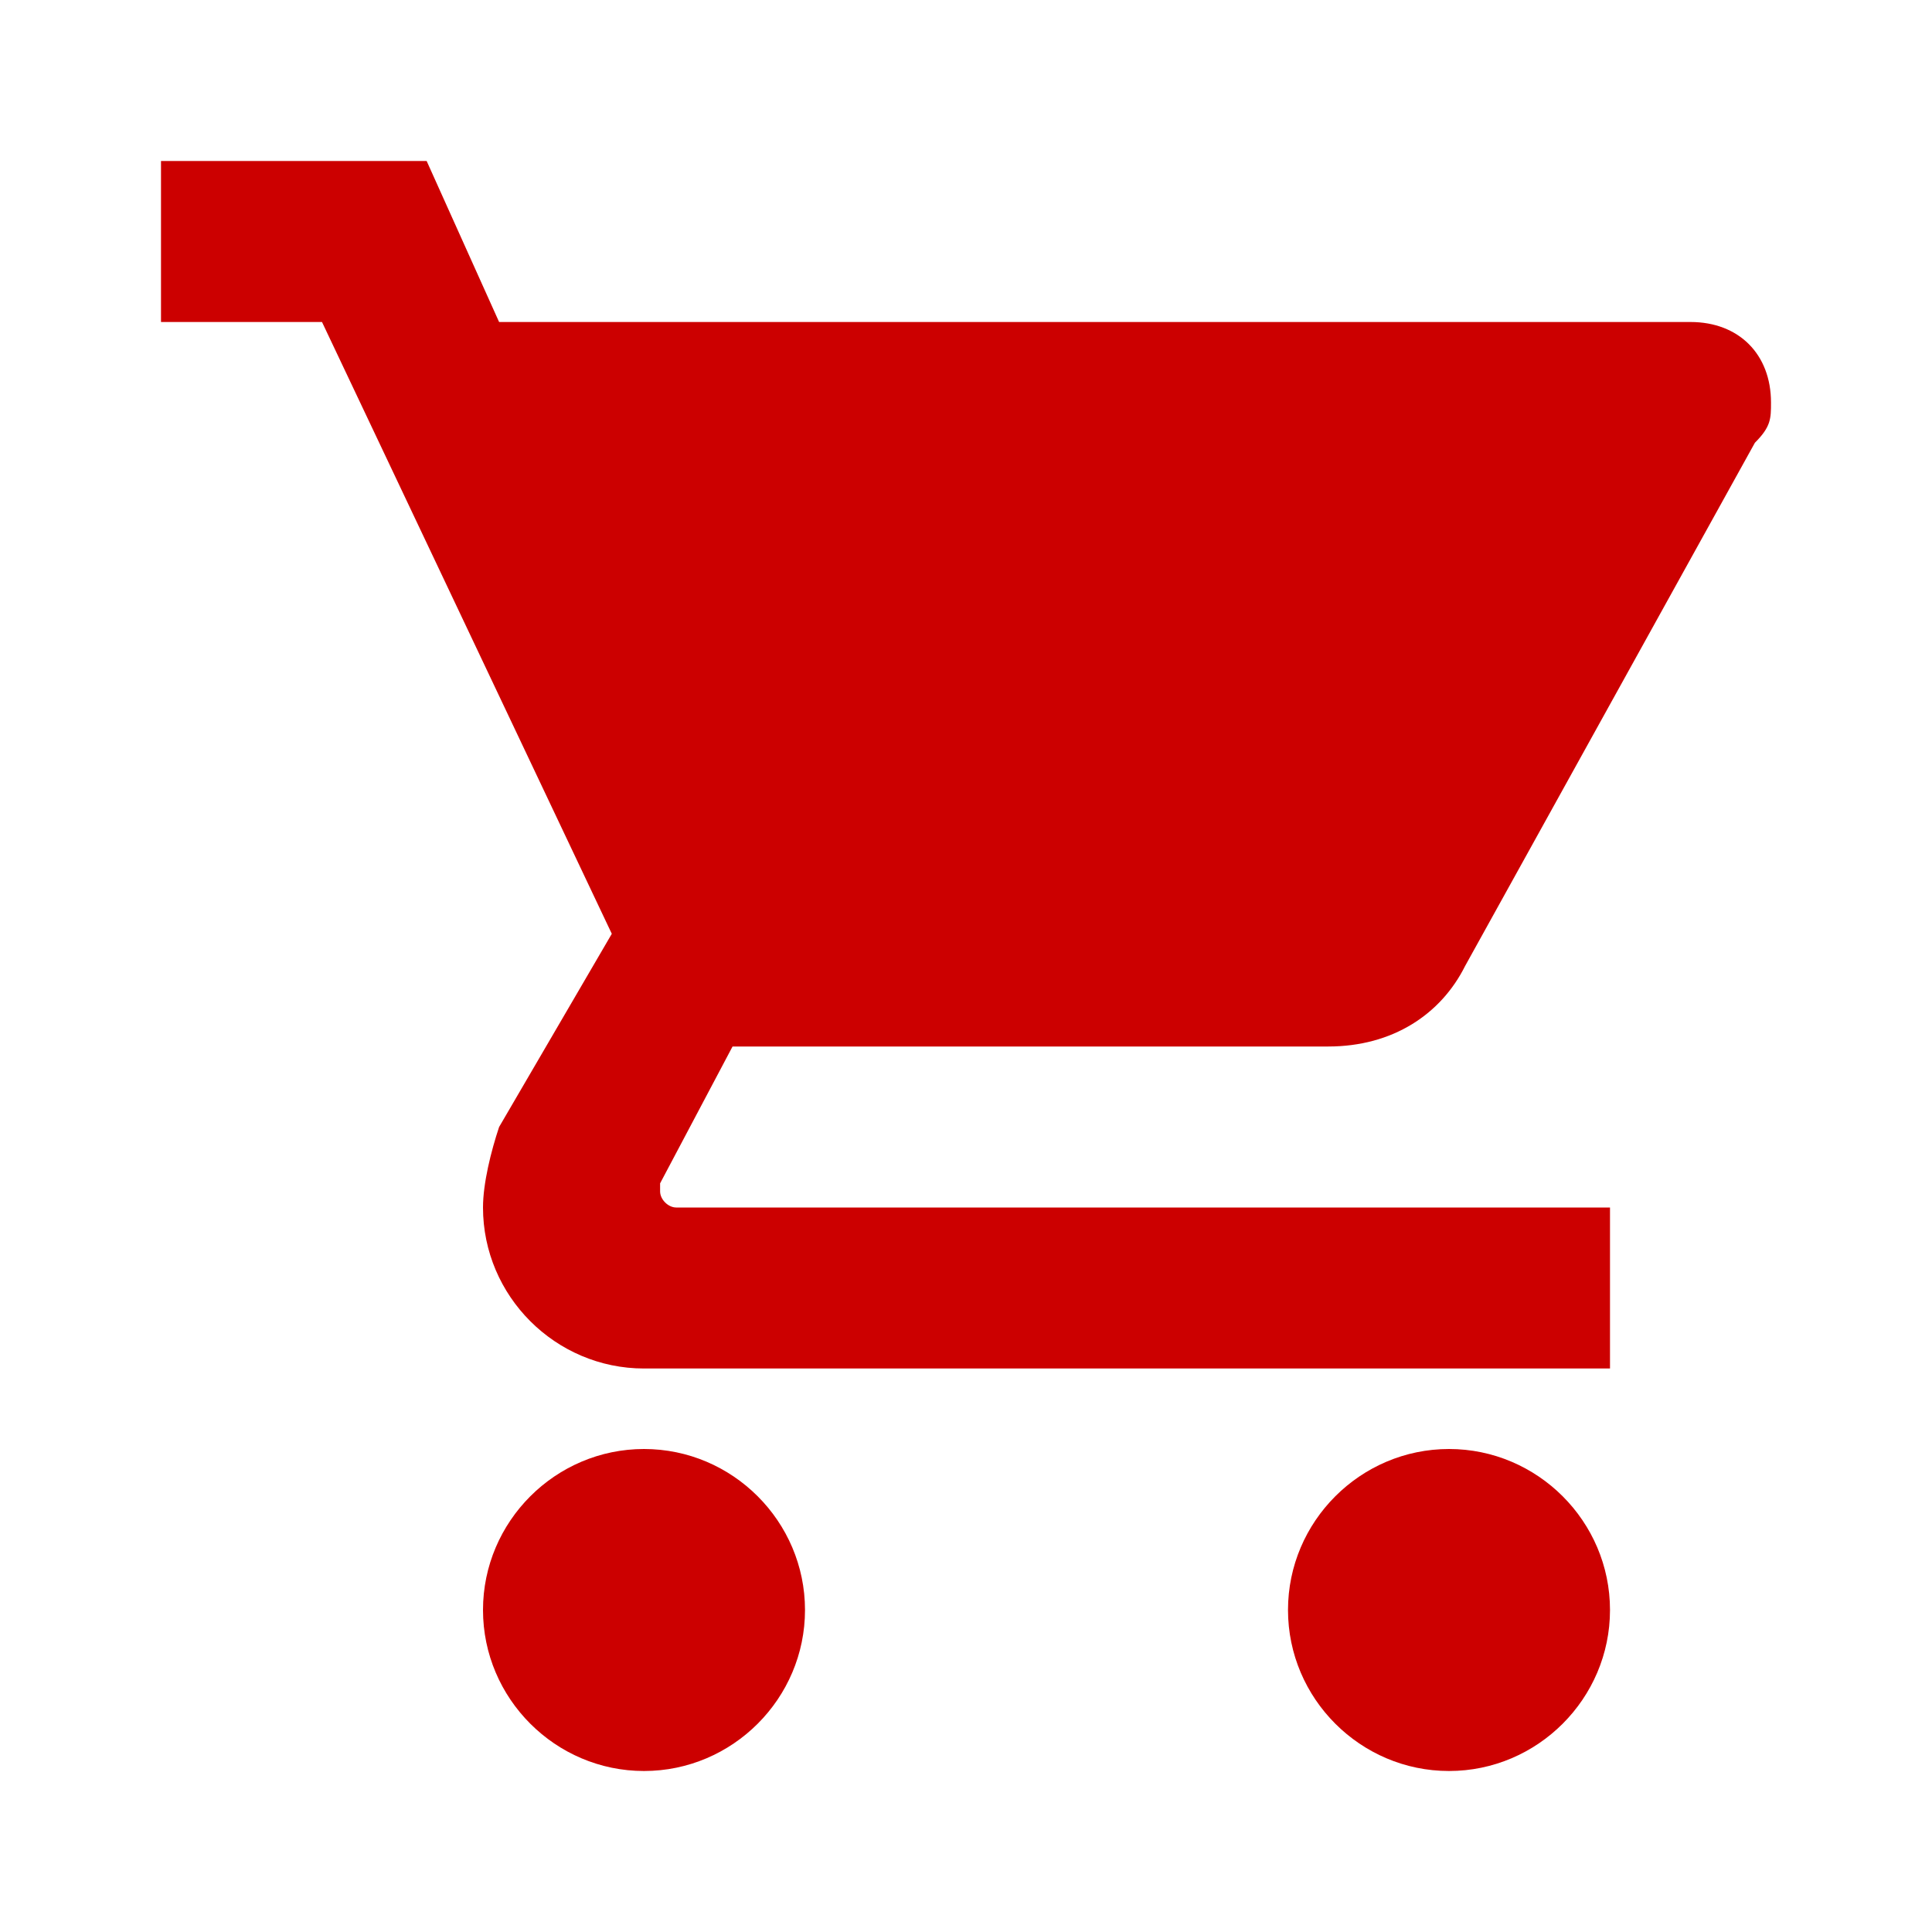
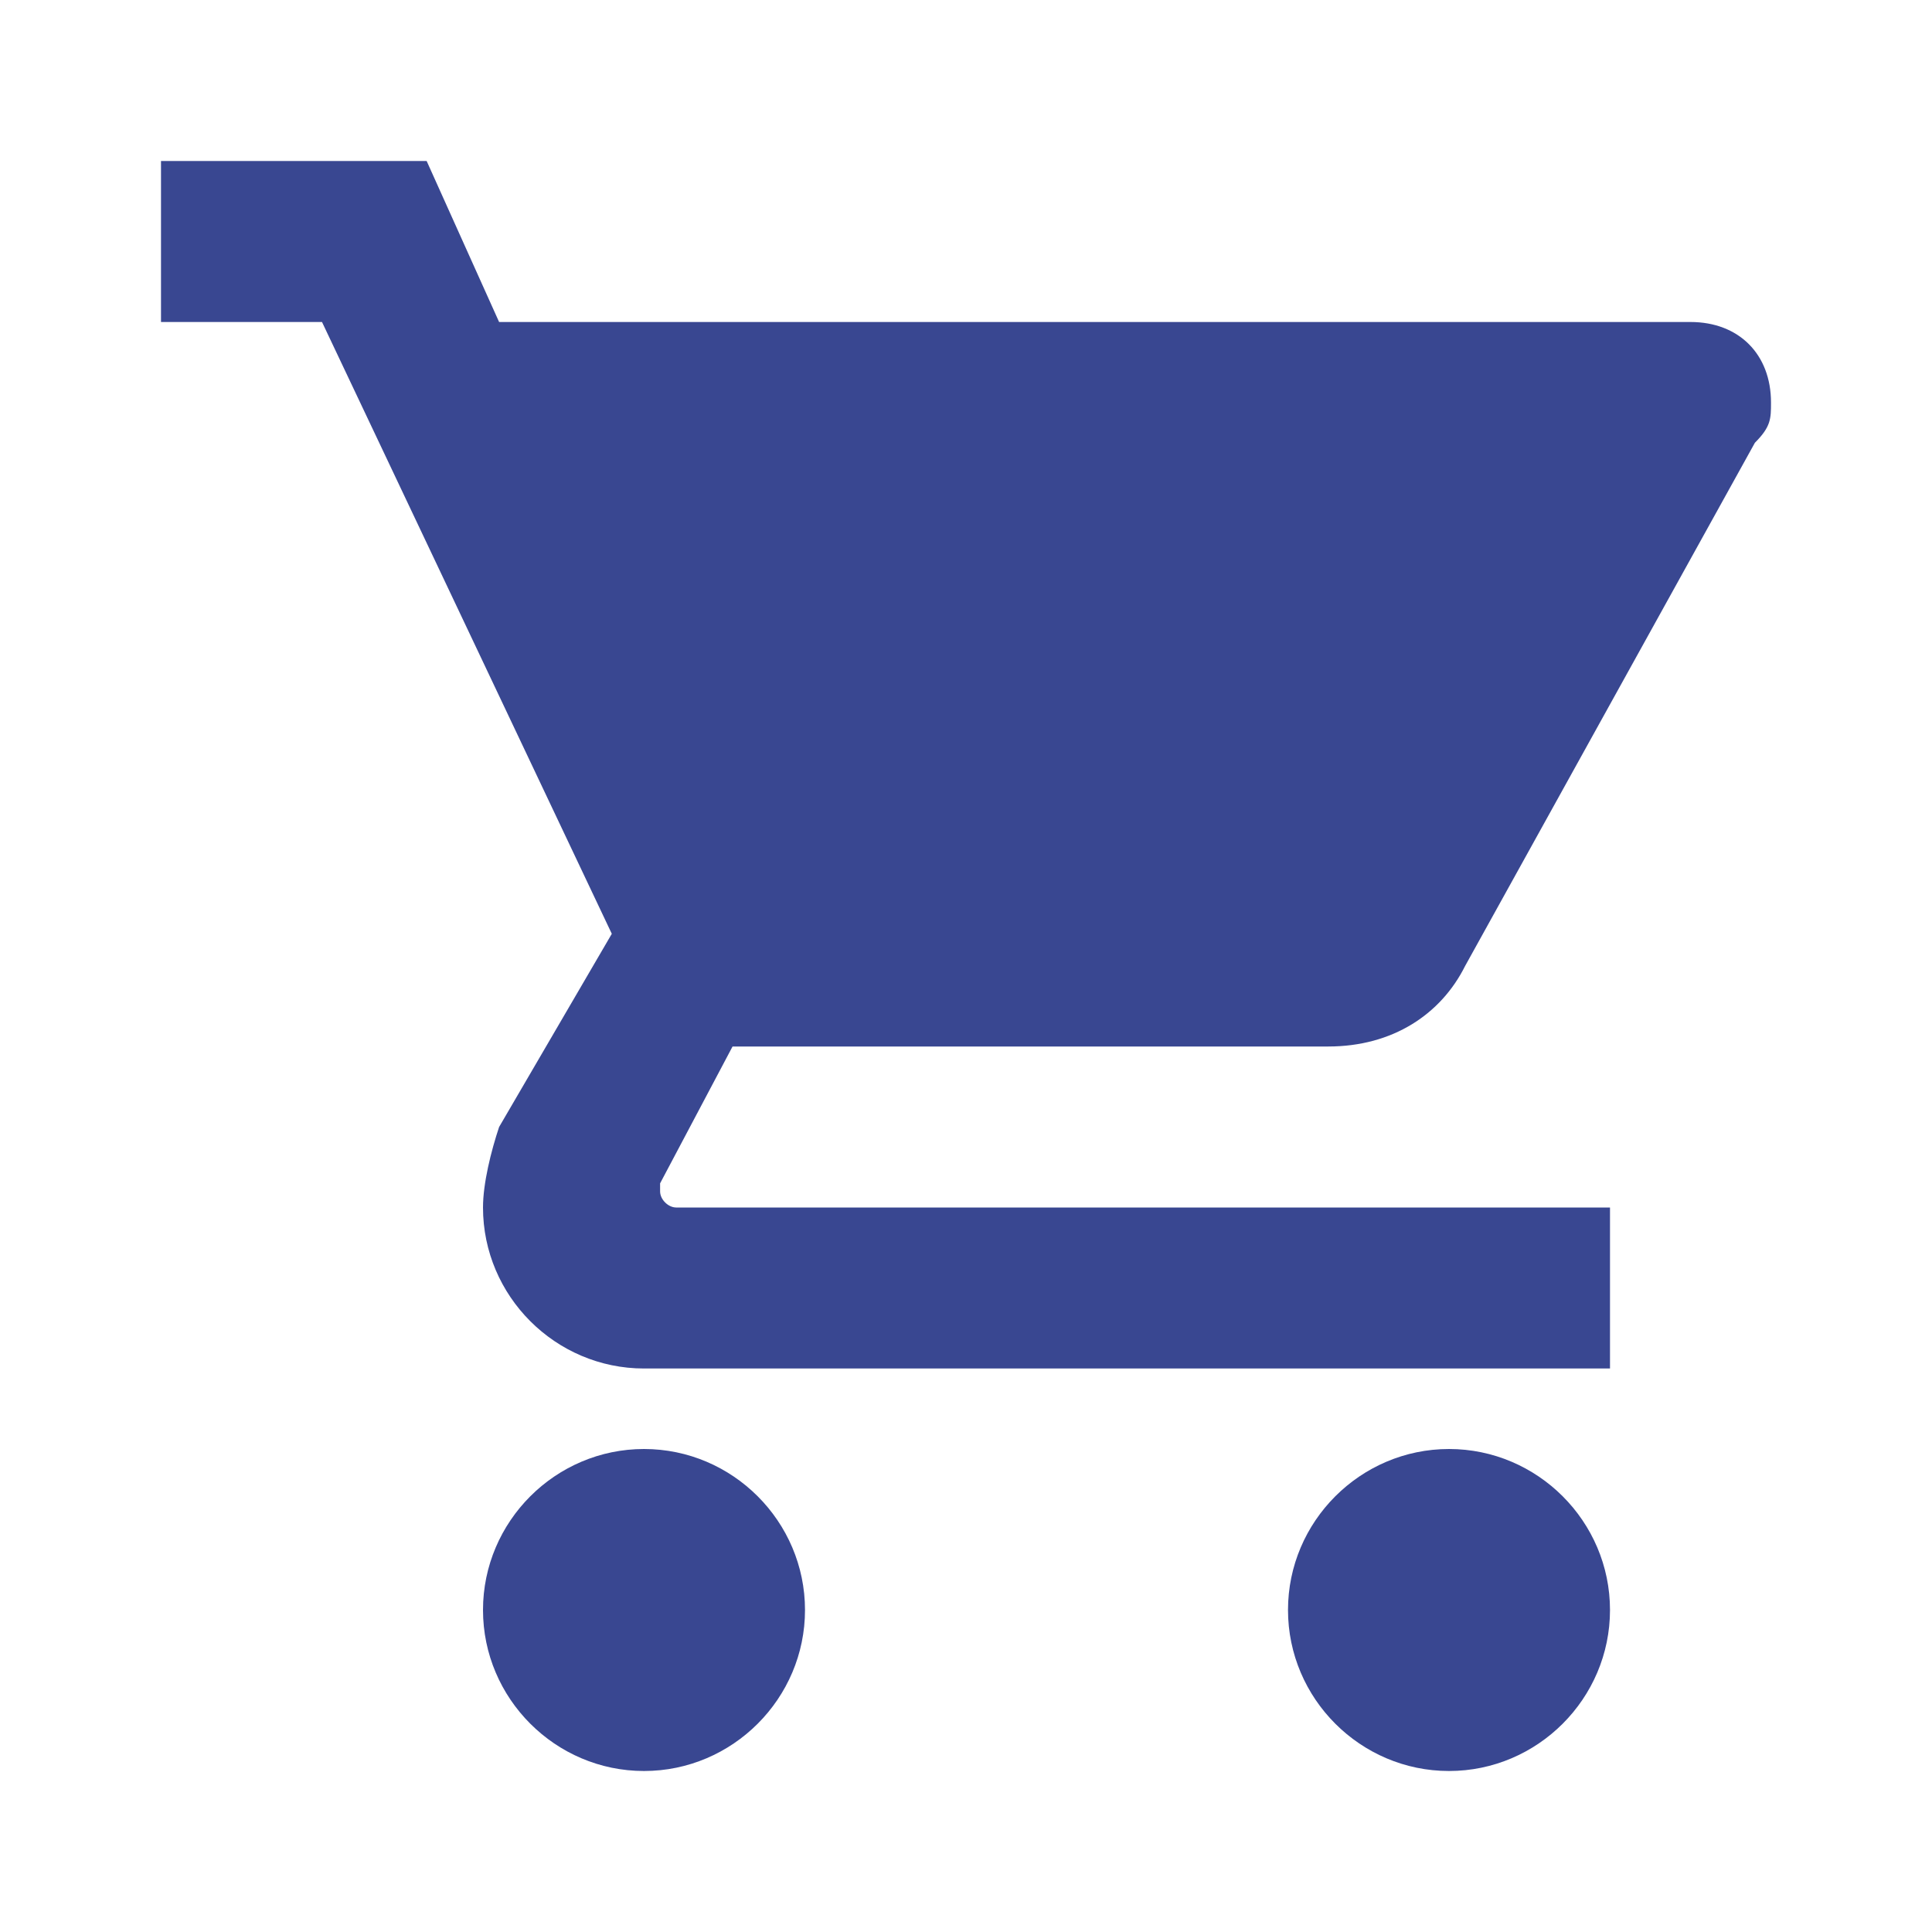
<svg xmlns="http://www.w3.org/2000/svg" width="24" height="24" viewBox="0 0 24 24">
  <g fill="none" fill-rule="evenodd">
    <path d="M0 0h24v24H0z" />
-     <path fill="rgb(204, 0, 0)" fill-rule="nonzero" d="M8 18c-1.1 0-2 .9-2 2s.9 2 2 2 2-.9 2-2-.9-2-2-2zM2 2v2h2l3.6 7.6L6.2 14c-.1.3-.2.7-.2 1 0 1.1.9 2 2 2h12v-2H8.4c-.1 0-.2-.1-.2-.2v-.1l.9-1.7h7.4c.8 0 1.4-.4 1.7-1l3.6-6.5c.2-.2.2-.3.2-.5 0-.6-.4-1-1-1H6.2l-.9-2H2zm16 16c-1.1 0-2 .9-2 2s.9 2 2 2 2-.9 2-2-.9-2-2-2z" />
+     <path fill="#394791" fill-rule="nonzero" d="M8 18c-1.1 0-2 .9-2 2s.9 2 2 2 2-.9 2-2-.9-2-2-2zM2 2v2h2l3.6 7.6L6.2 14c-.1.3-.2.7-.2 1 0 1.1.9 2 2 2h12v-2H8.4c-.1 0-.2-.1-.2-.2v-.1l.9-1.7h7.4c.8 0 1.4-.4 1.7-1l3.6-6.5c.2-.2.2-.3.2-.5 0-.6-.4-1-1-1H6.2l-.9-2H2zm16 16c-1.1 0-2 .9-2 2s.9 2 2 2 2-.9 2-2-.9-2-2-2z" />
  </g>
</svg>
